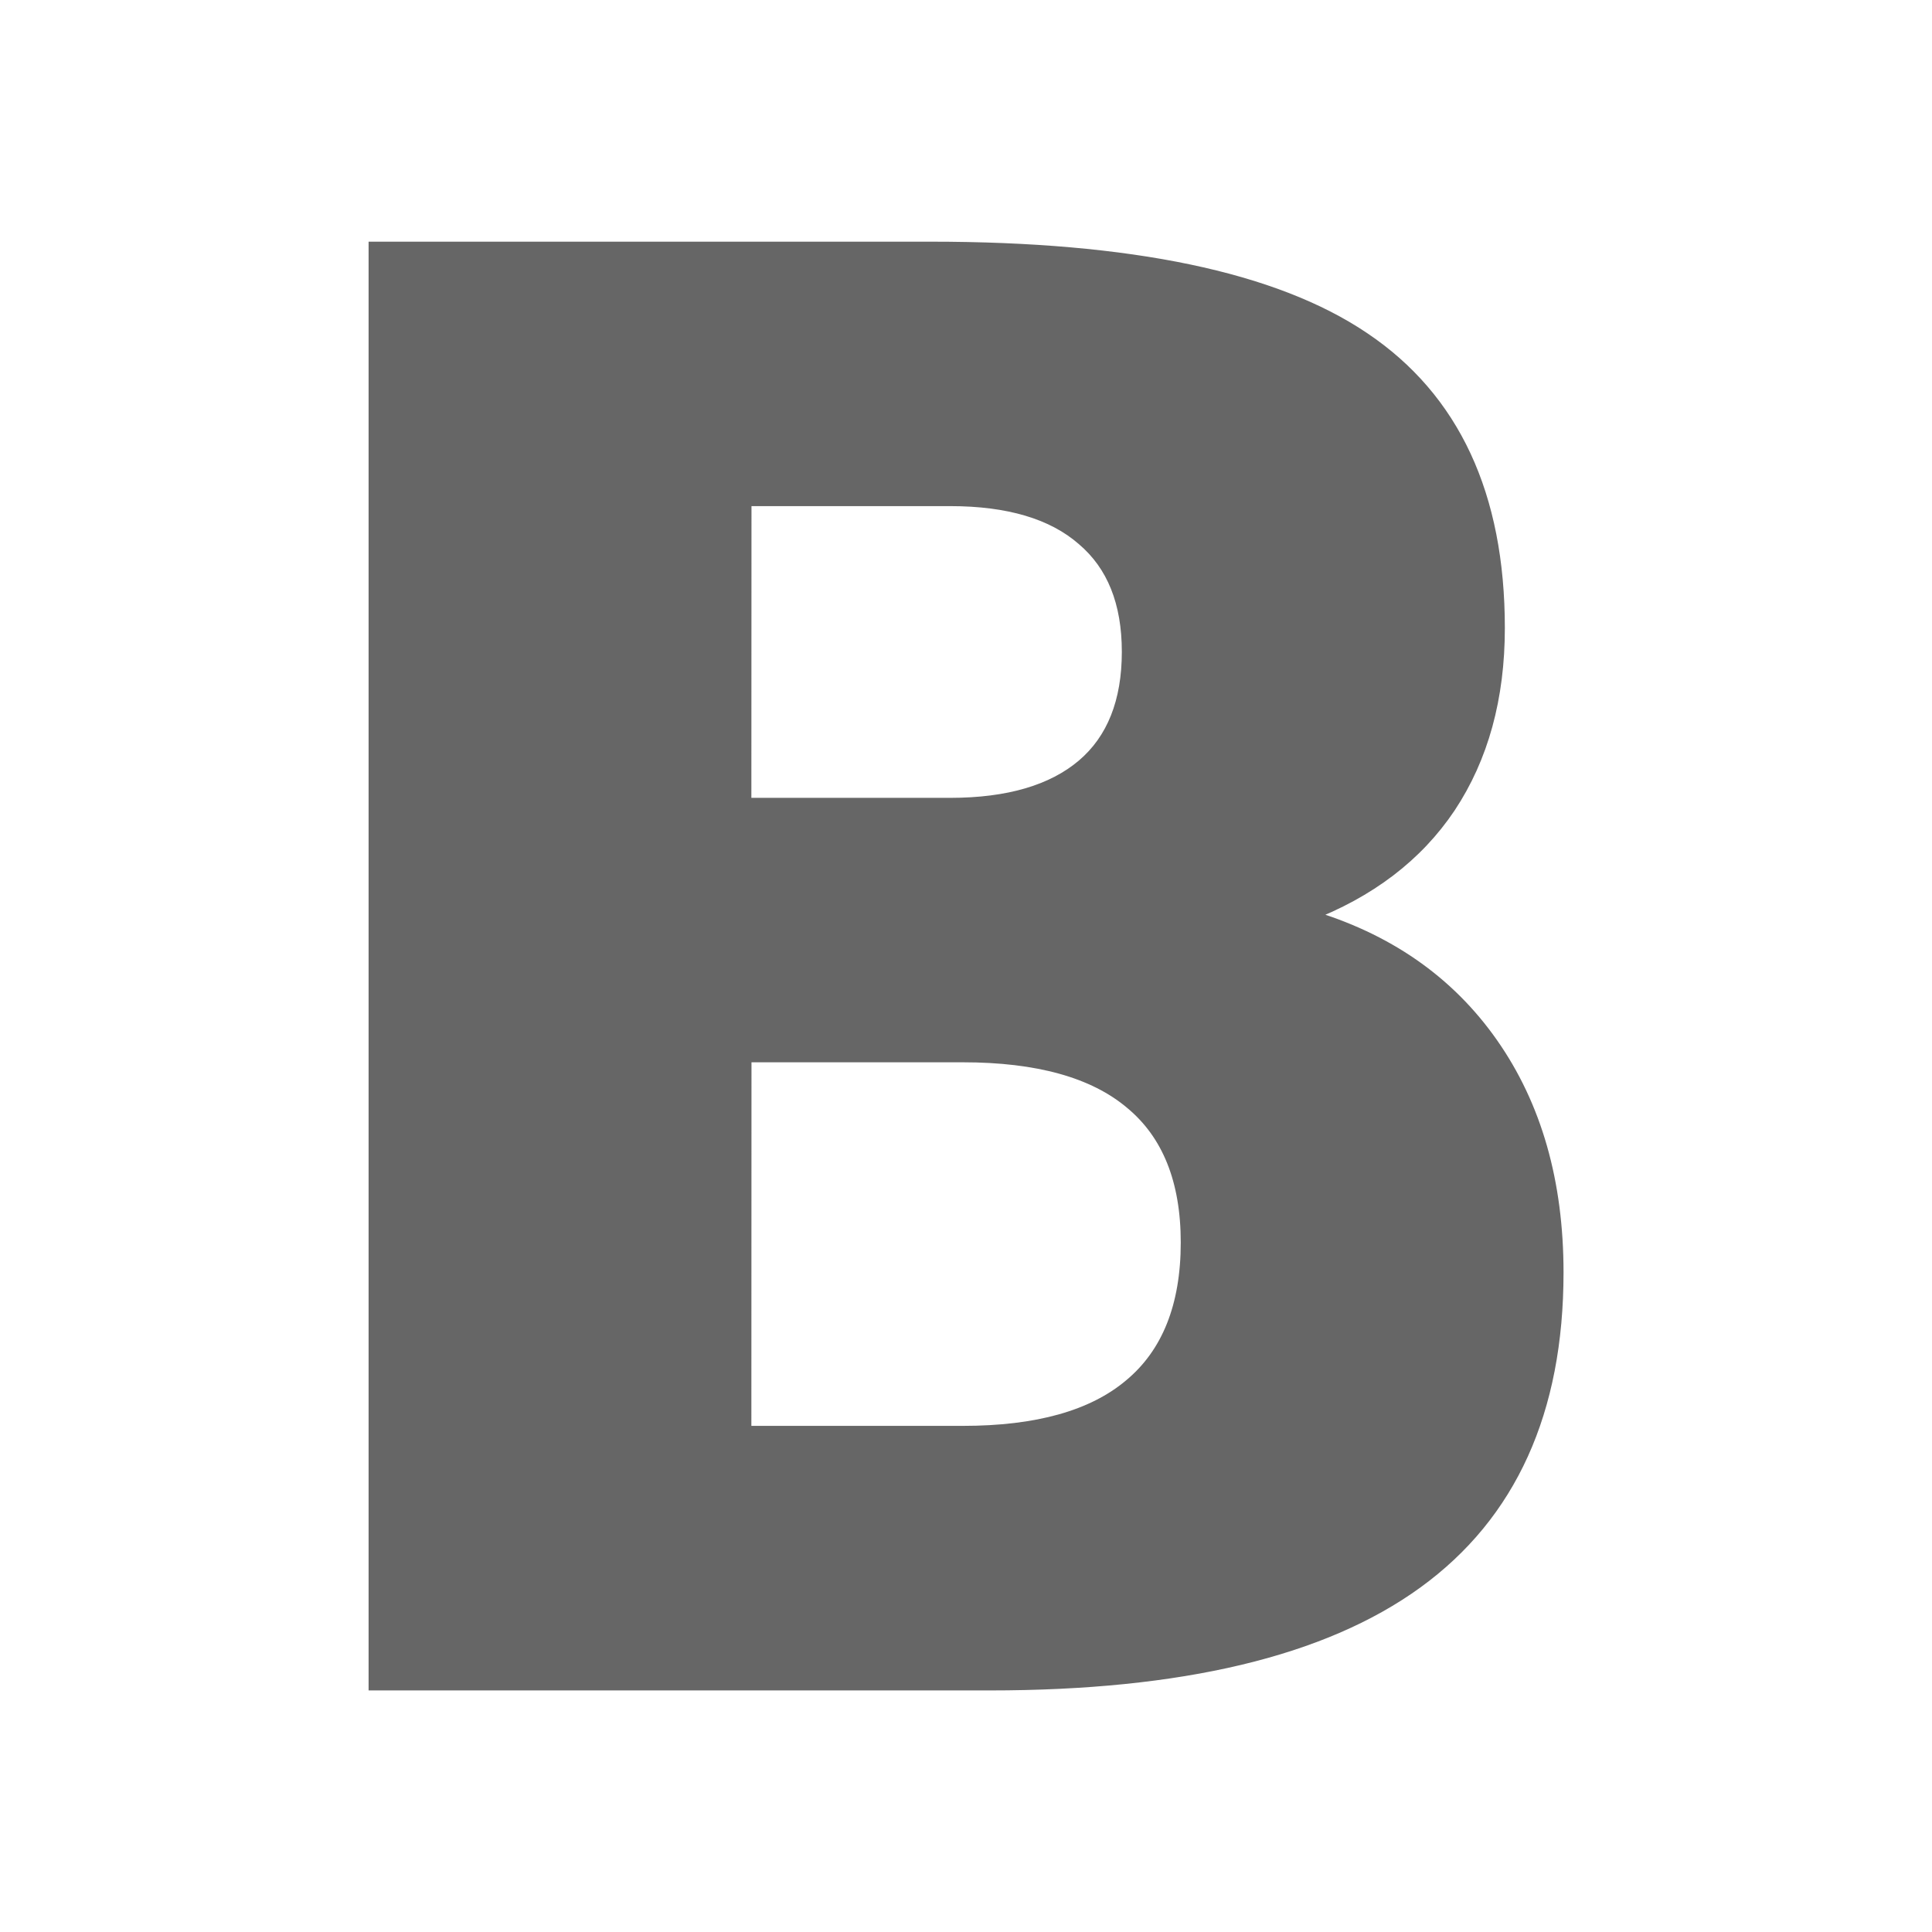
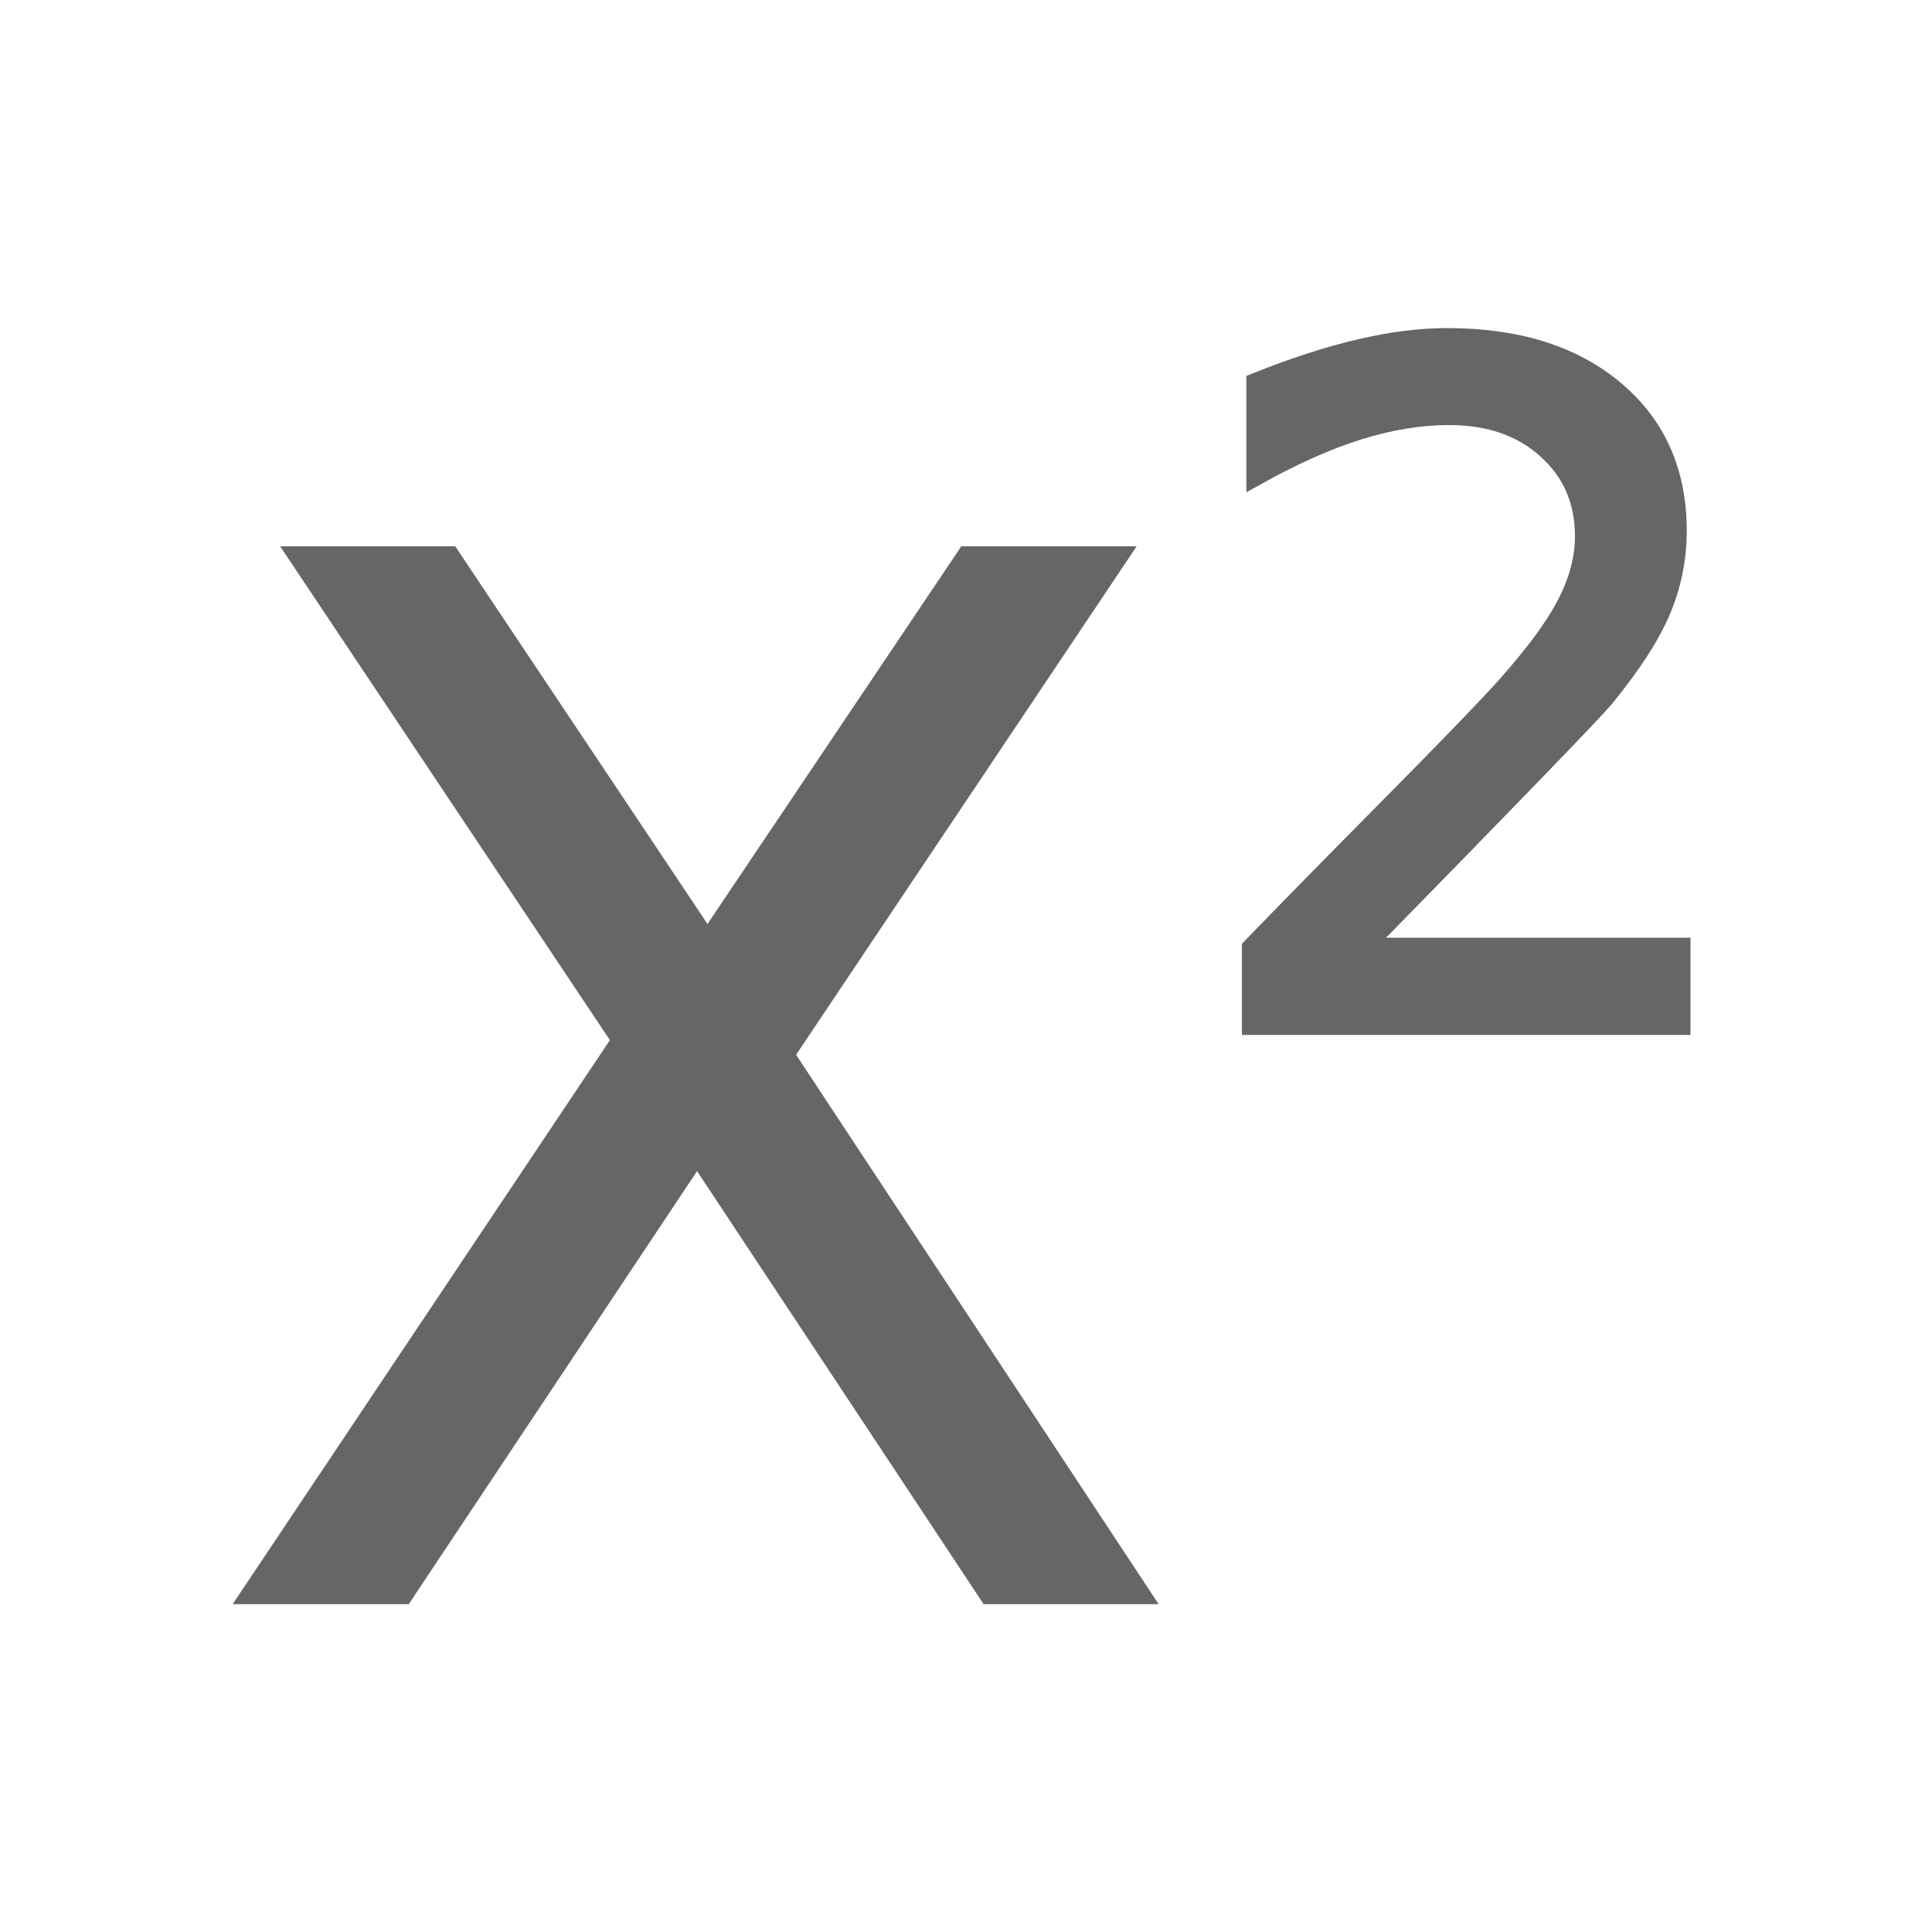
<svg xmlns="http://www.w3.org/2000/svg" width="16" height="16" id="svg2" version="1.1" xml:space="preserve">
  <defs id="defs4">
    <rect x="0.773" y="1.436" width="19.401" height="19.445" id="rect1" />
  </defs>
  <g id="layer1" style="display:inline" transform="translate(0,-1036.362)">
-     <path fill="currentColor" d="m 3.125,1038.362 h 5.25 c 2.35,0 3.75,1.25 3.75,3.1 0,1.15 -0.55,2.05 -1.5,2.55 1.35,0.45 2.25,1.5 2.25,2.95 0,2.15 -1.7,3.4 -4.35,3.4 h -5.4 z m 2,1.8 v 3.1 h 3 c 1.3,0 2,-0.55 2,-1.55 0,-1 -0.7,-1.55 -2,-1.55 z m 0,4.9 v 3.5 h 3.25 c 1.45,0 2.25,-0.6 2.25,-1.75 0,-1.15 -0.8,-1.75 -2.25,-1.75 z" id="path1" style="display:none;fill:#666666;fill-opacity:1" />
-     <path id="text1" style="font-weight:bold;font-size:14.815px;font-family:'DejaVu Sans';-inkscape-font-specification:'DejaVu Sans, Bold';fill:#666666;stroke:#666666;stroke-width:0.103;stroke-dasharray:none;stroke-opacity:1" d="m 3.104,1038.415 v 11.895 h 5.092 c 1.583,0 2.761,-0.28 3.537,-0.843 0.776,-0.563 1.164,-1.419 1.164,-2.567 0,-0.749 -0.181,-1.38 -0.542,-1.895 -0.361,-0.515 -0.871,-0.869 -1.53,-1.061 0.515,-0.197 0.908,-0.495 1.179,-0.899 0.271,-0.409 0.407,-0.903 0.407,-1.482 0,-1.099 -0.373,-1.899 -1.117,-2.399 -0.738,-0.499 -1.932,-0.749 -3.584,-0.749 z m 3.068,2.087 h 1.697 c 0.483,0 0.85,0.109 1.099,0.327 0.25,0.212 0.374,0.522 0.374,0.931 0,0.414 -0.125,0.728 -0.374,0.94 -0.25,0.212 -0.616,0.321 -1.099,0.321 H 6.171 Z m 0,4.606 h 1.801 c 0.621,0 1.086,0.129 1.394,0.389 0.308,0.255 0.463,0.64 0.463,1.155 0,0.526 -0.158,0.921 -0.471,1.181 -0.308,0.26 -0.769,0.389 -1.385,0.389 H 6.171 Z" />
+     <path id="path13" style="font-size:11.787px;font-family:'DejaVu Sans';-inkscape-font-specification:'DejaVu Sans, Normal';fill:#666666;stroke:#666666;stroke-width:0.168" d="M 11.984 1039.163 C 11.765 1039.163 11.524 1039.193 11.26 1039.255 C 10.995 1039.317 10.711 1039.41 10.406 1039.532 L 10.406 1040.296 C 10.706 1040.129 10.986 1040.003 11.248 1039.921 C 11.512 1039.839 11.763 1039.798 12 1039.798 C 12.334 1039.798 12.606 1039.892 12.812 1040.079 C 13.022 1040.266 13.127 1040.507 13.127 1040.804 C 13.127 1040.986 13.078 1041.173 12.98 1041.362 C 12.886 1041.549 12.717 1041.778 12.475 1042.05 C 12.347 1042.194 12.037 1042.517 11.541 1043.018 C 11.047 1043.517 10.656 1043.915 10.369 1044.212 L 10.369 1044.849 L 13.916 1044.849 L 13.916 1044.212 L 11.279 1044.212 C 11.888 1043.591 12.357 1043.109 12.691 1042.764 C 13.026 1042.418 13.225 1042.208 13.287 1042.136 C 13.514 1041.856 13.669 1041.616 13.754 1041.411 C 13.841 1041.204 13.885 1040.986 13.885 1040.757 C 13.885 1040.273 13.713 1039.886 13.369 1039.597 C 13.025 1039.307 12.563 1039.163 11.984 1039.163 z M 2.477 1040.97 L 5.152 1044.976 L 2.084 1049.563 L 3.34 1049.563 L 5.773 1045.909 L 8.191 1049.563 L 9.439 1049.563 L 6.492 1045.097 L 9.256 1040.97 L 8.006 1040.97 L 5.859 1044.165 L 3.725 1040.97 L 2.477 1040.97 z " />
  </g>
</svg>
